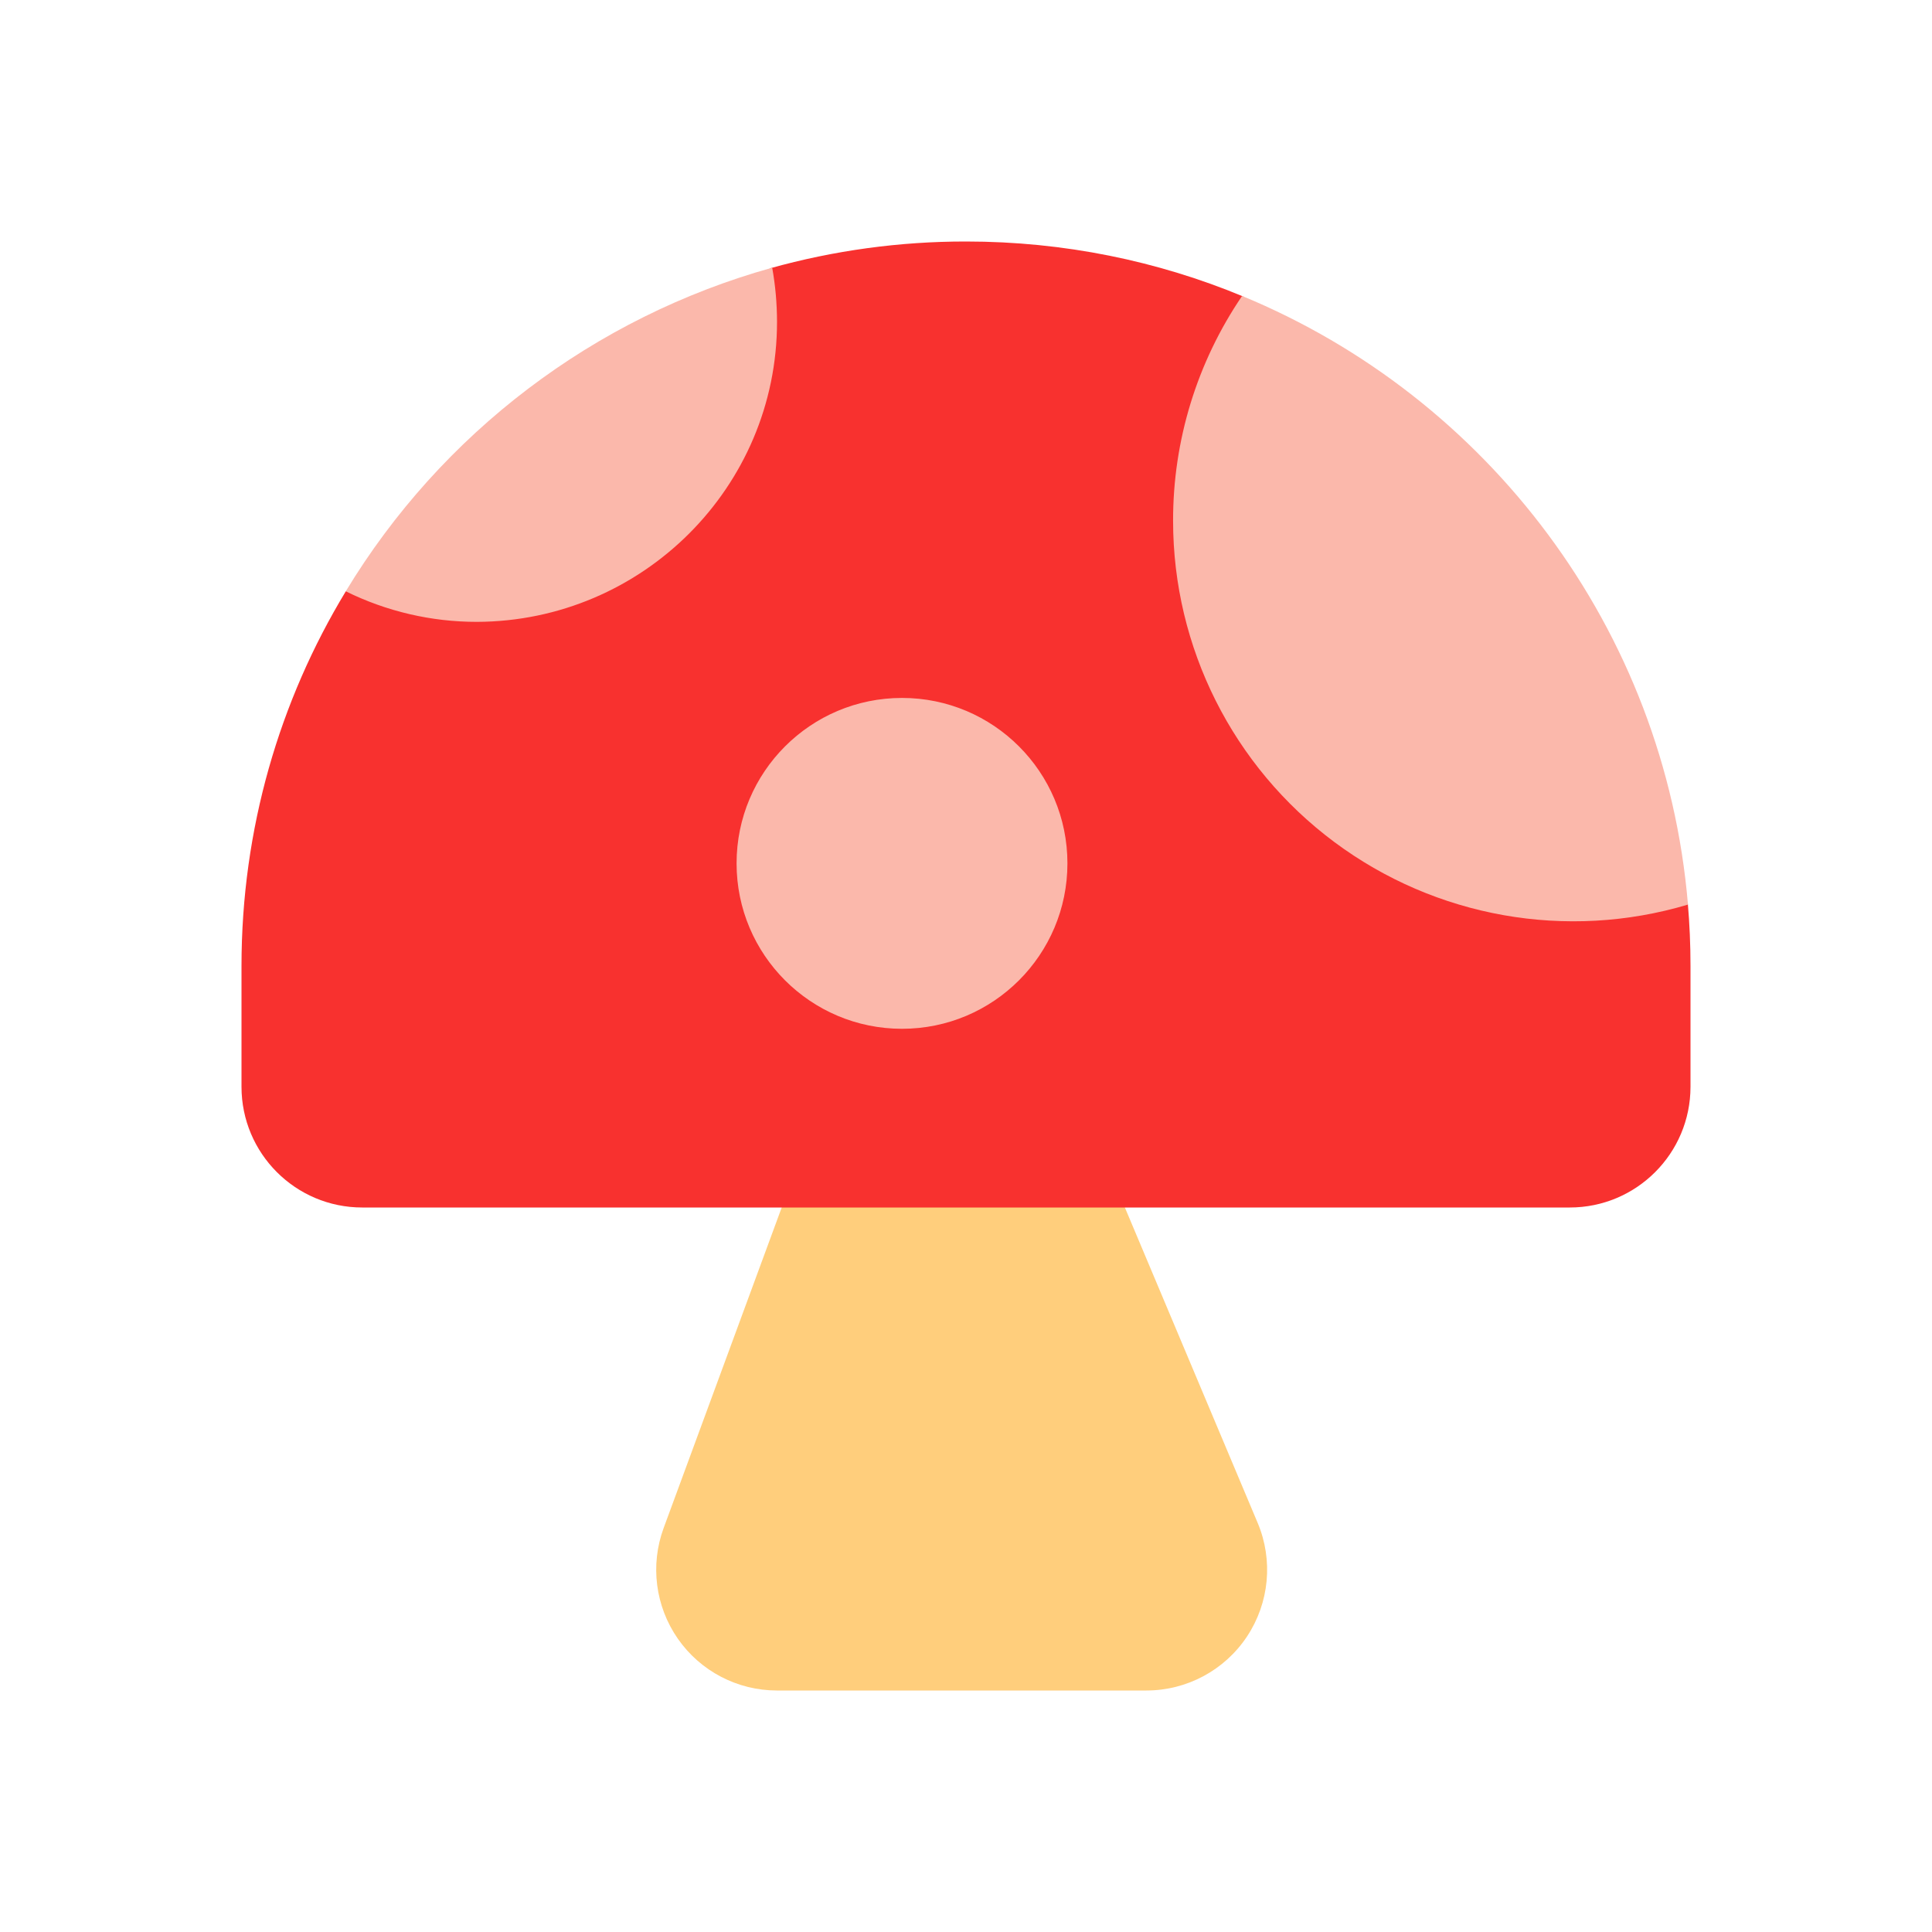
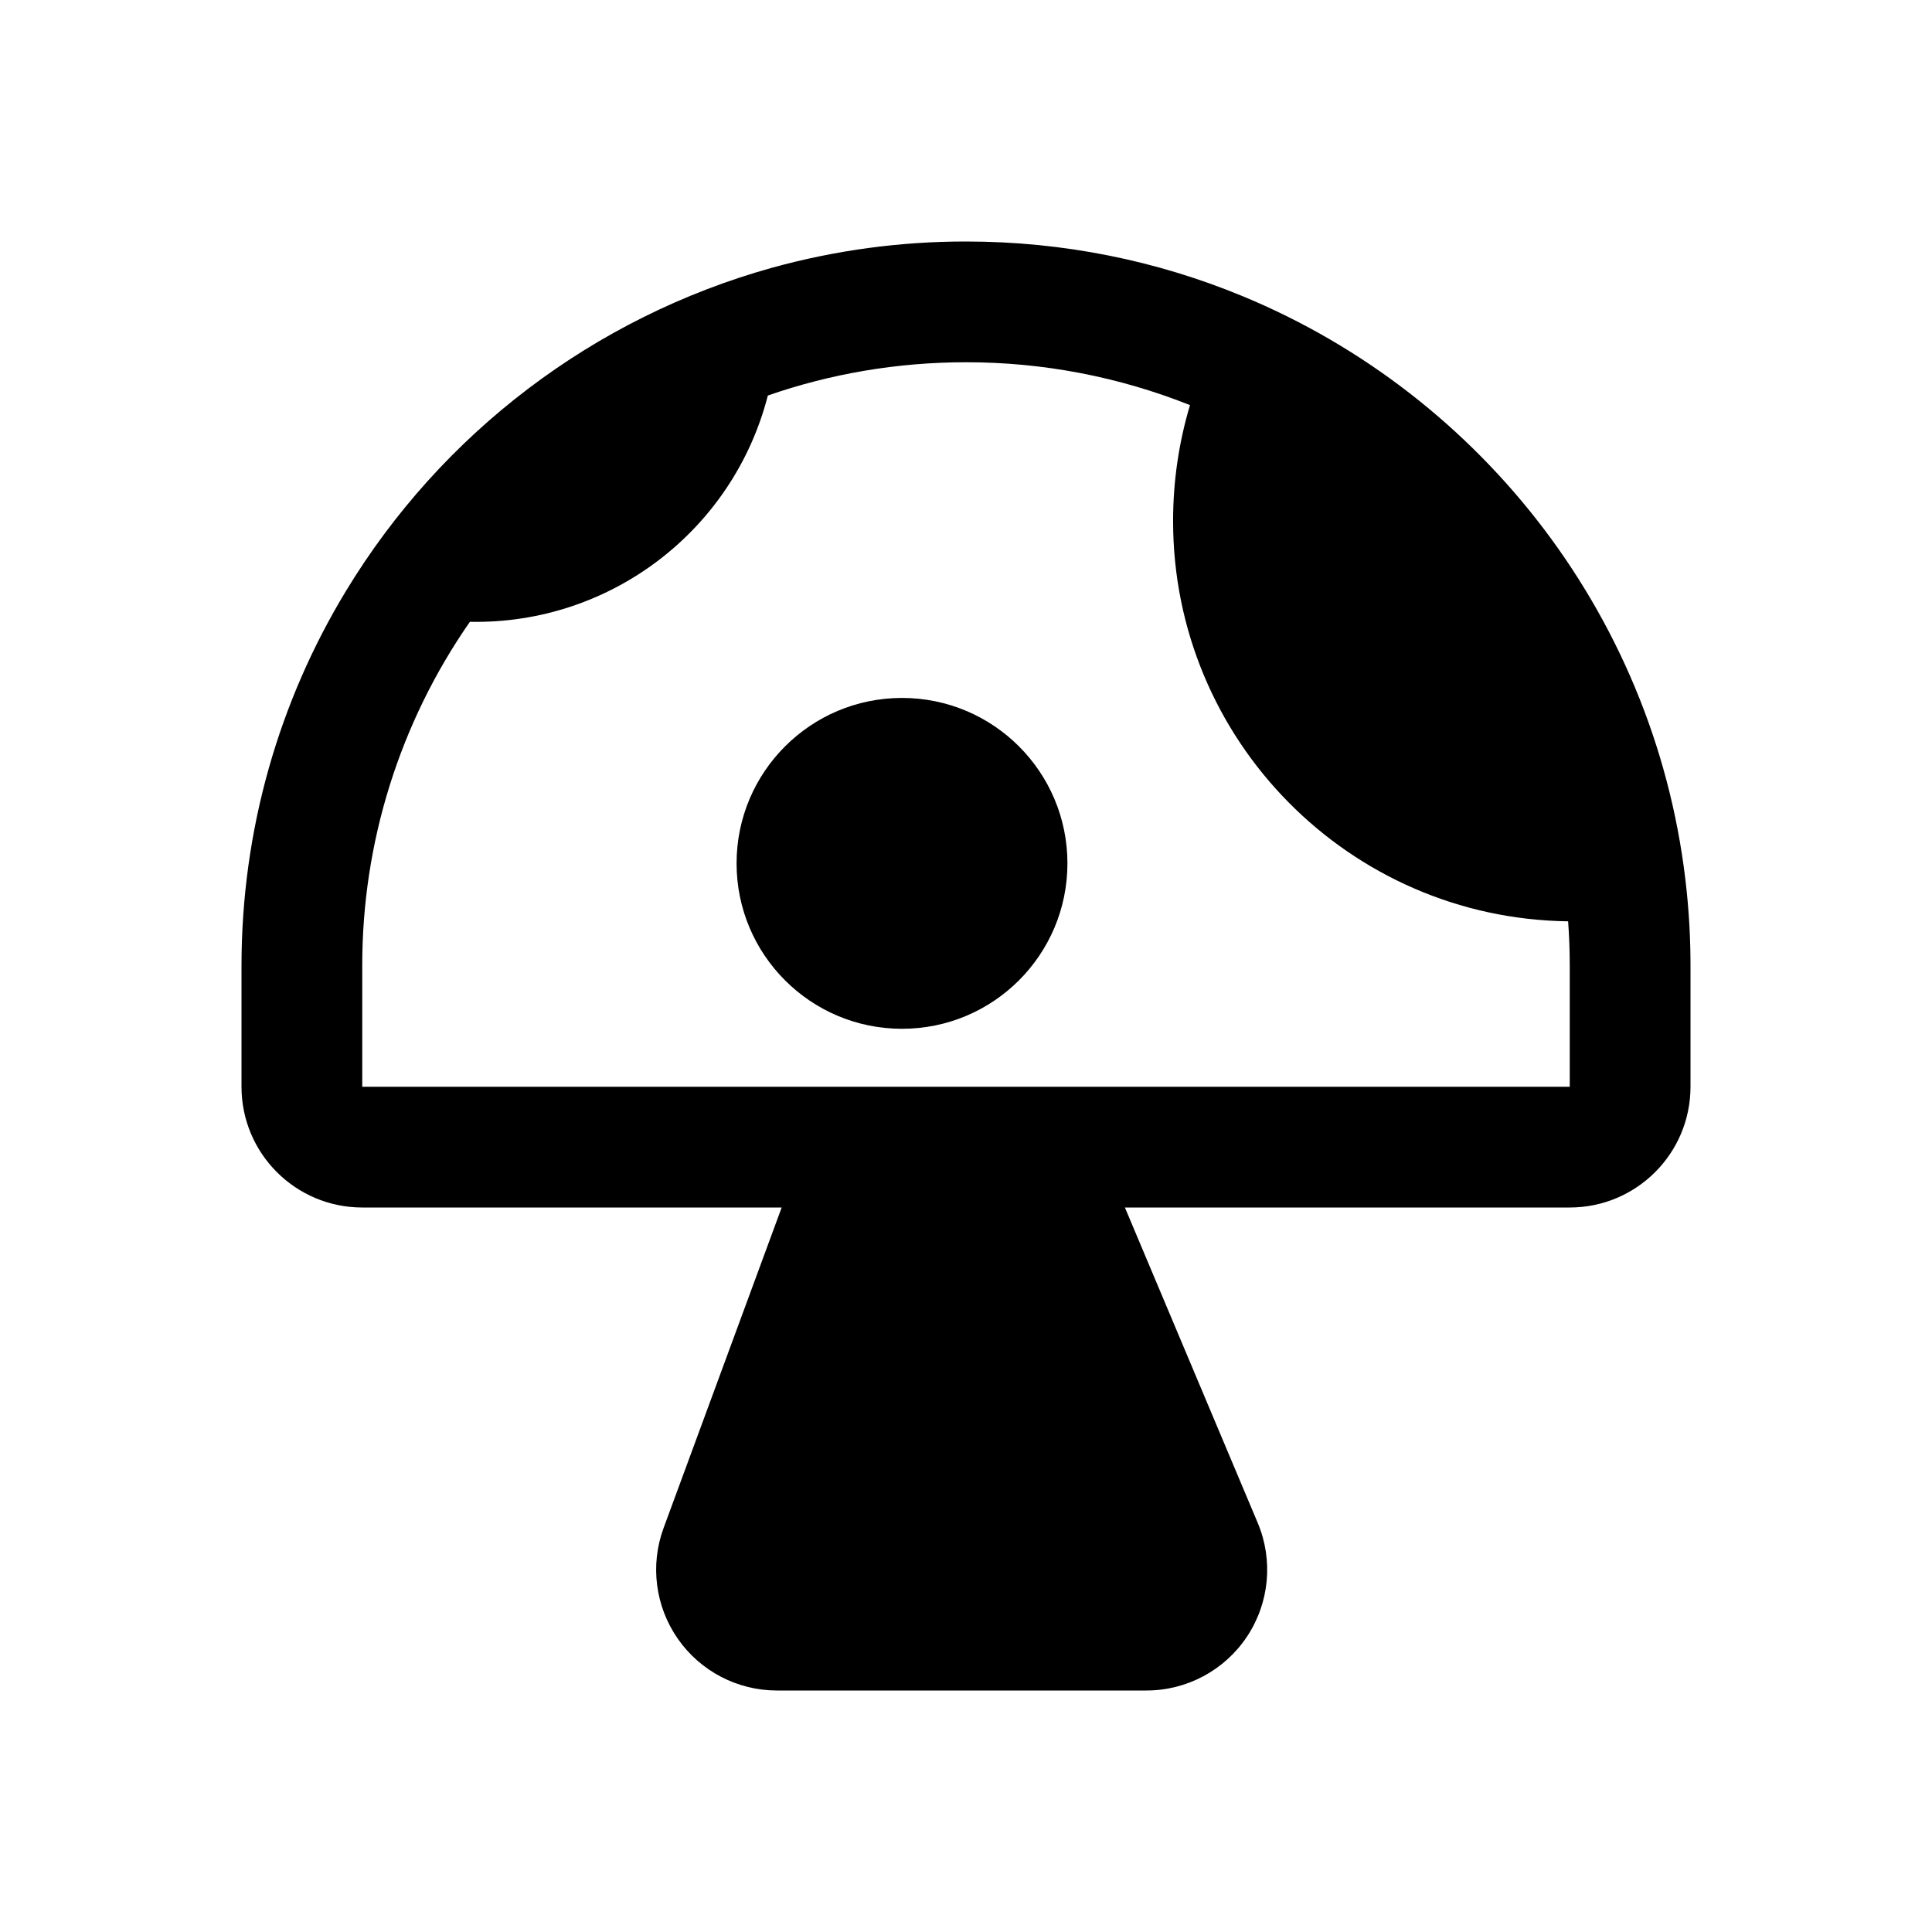
- <svg xmlns="http://www.w3.org/2000/svg" viewBox="0 0 32 32">
-   <g fill="none">
-     <path fill="#ffce7c" d="M10.992 25.309L13.5 18.5H18l2.831 6.724A2 2 0 0 1 18.988 28h-6.12a2 2 0 0 1-1.876-2.691" />
-     <path fill="#f8312f" d="M4 16c0-2.27.63-4.394 1.727-6.205L9.5 8l3.258-3.557A12 12 0 0 1 16 4c1.626 0 3.176.323 4.59.91l2.91 5.59l4.455 4.456Q28 15.472 28 16v2a2 2 0 0 1-2 2H6a2 2 0 0 1-2-2z" />
-     <path fill="#fbb8ab" d="M12.79 4.434q.079.436.08.896c0 2.74-2.23 4.96-4.97 4.97a4.9 4.9 0 0 1-2.173-.506a12.03 12.03 0 0 1 7.062-5.36m7.784.468A6.6 6.6 0 0 0 19.43 8.63a6.632 6.632 0 0 0 8.528 6.353c-.384-4.567-3.324-8.406-7.385-10.081M14.94 17.04a2.74 2.74 0 1 0 0-5.48a2.74 2.74 0 0 0 0 5.48" />
+ <svg xmlns="http://www.w3.org/2000/svg" viewBox="0 0 32 32" id="icon">
+   <g fill="currentColor">
+     <path d="M17.68 14.3a2.74 2.74 0 1 1-5.48 0a2.74 2.74 0 0 1 5.48 0" />
+     <path d="M12.79 4.434A12 12 0 0 1 16 4c1.62 0 3.163.32 4.573.902c3.998 1.65 6.91 5.397 7.365 9.871A12 12 0 0 1 28 16v2a2 2 0 0 1-2 2h-7.368l2.2 5.224A2 2 0 0 1 18.987 28h-6.12a2 2 0 0 1-1.876-2.691L12.947 20H6a2 2 0 0 1-2-2v-2c0-2.271.63-4.395 1.727-6.206a12.03 12.03 0 0 1 7.062-5.36M26 18v-2q0-.374-.027-.74a6.63 6.63 0 0 1-6.543-6.63c0-.668.098-1.312.28-1.92A10 10 0 0 0 16 6c-1.15 0-2.254.194-3.282.551a4.99 4.99 0 0 1-4.935 3.748A9.95 9.95 0 0 0 6 16v2z" />
  </g>
</svg>
